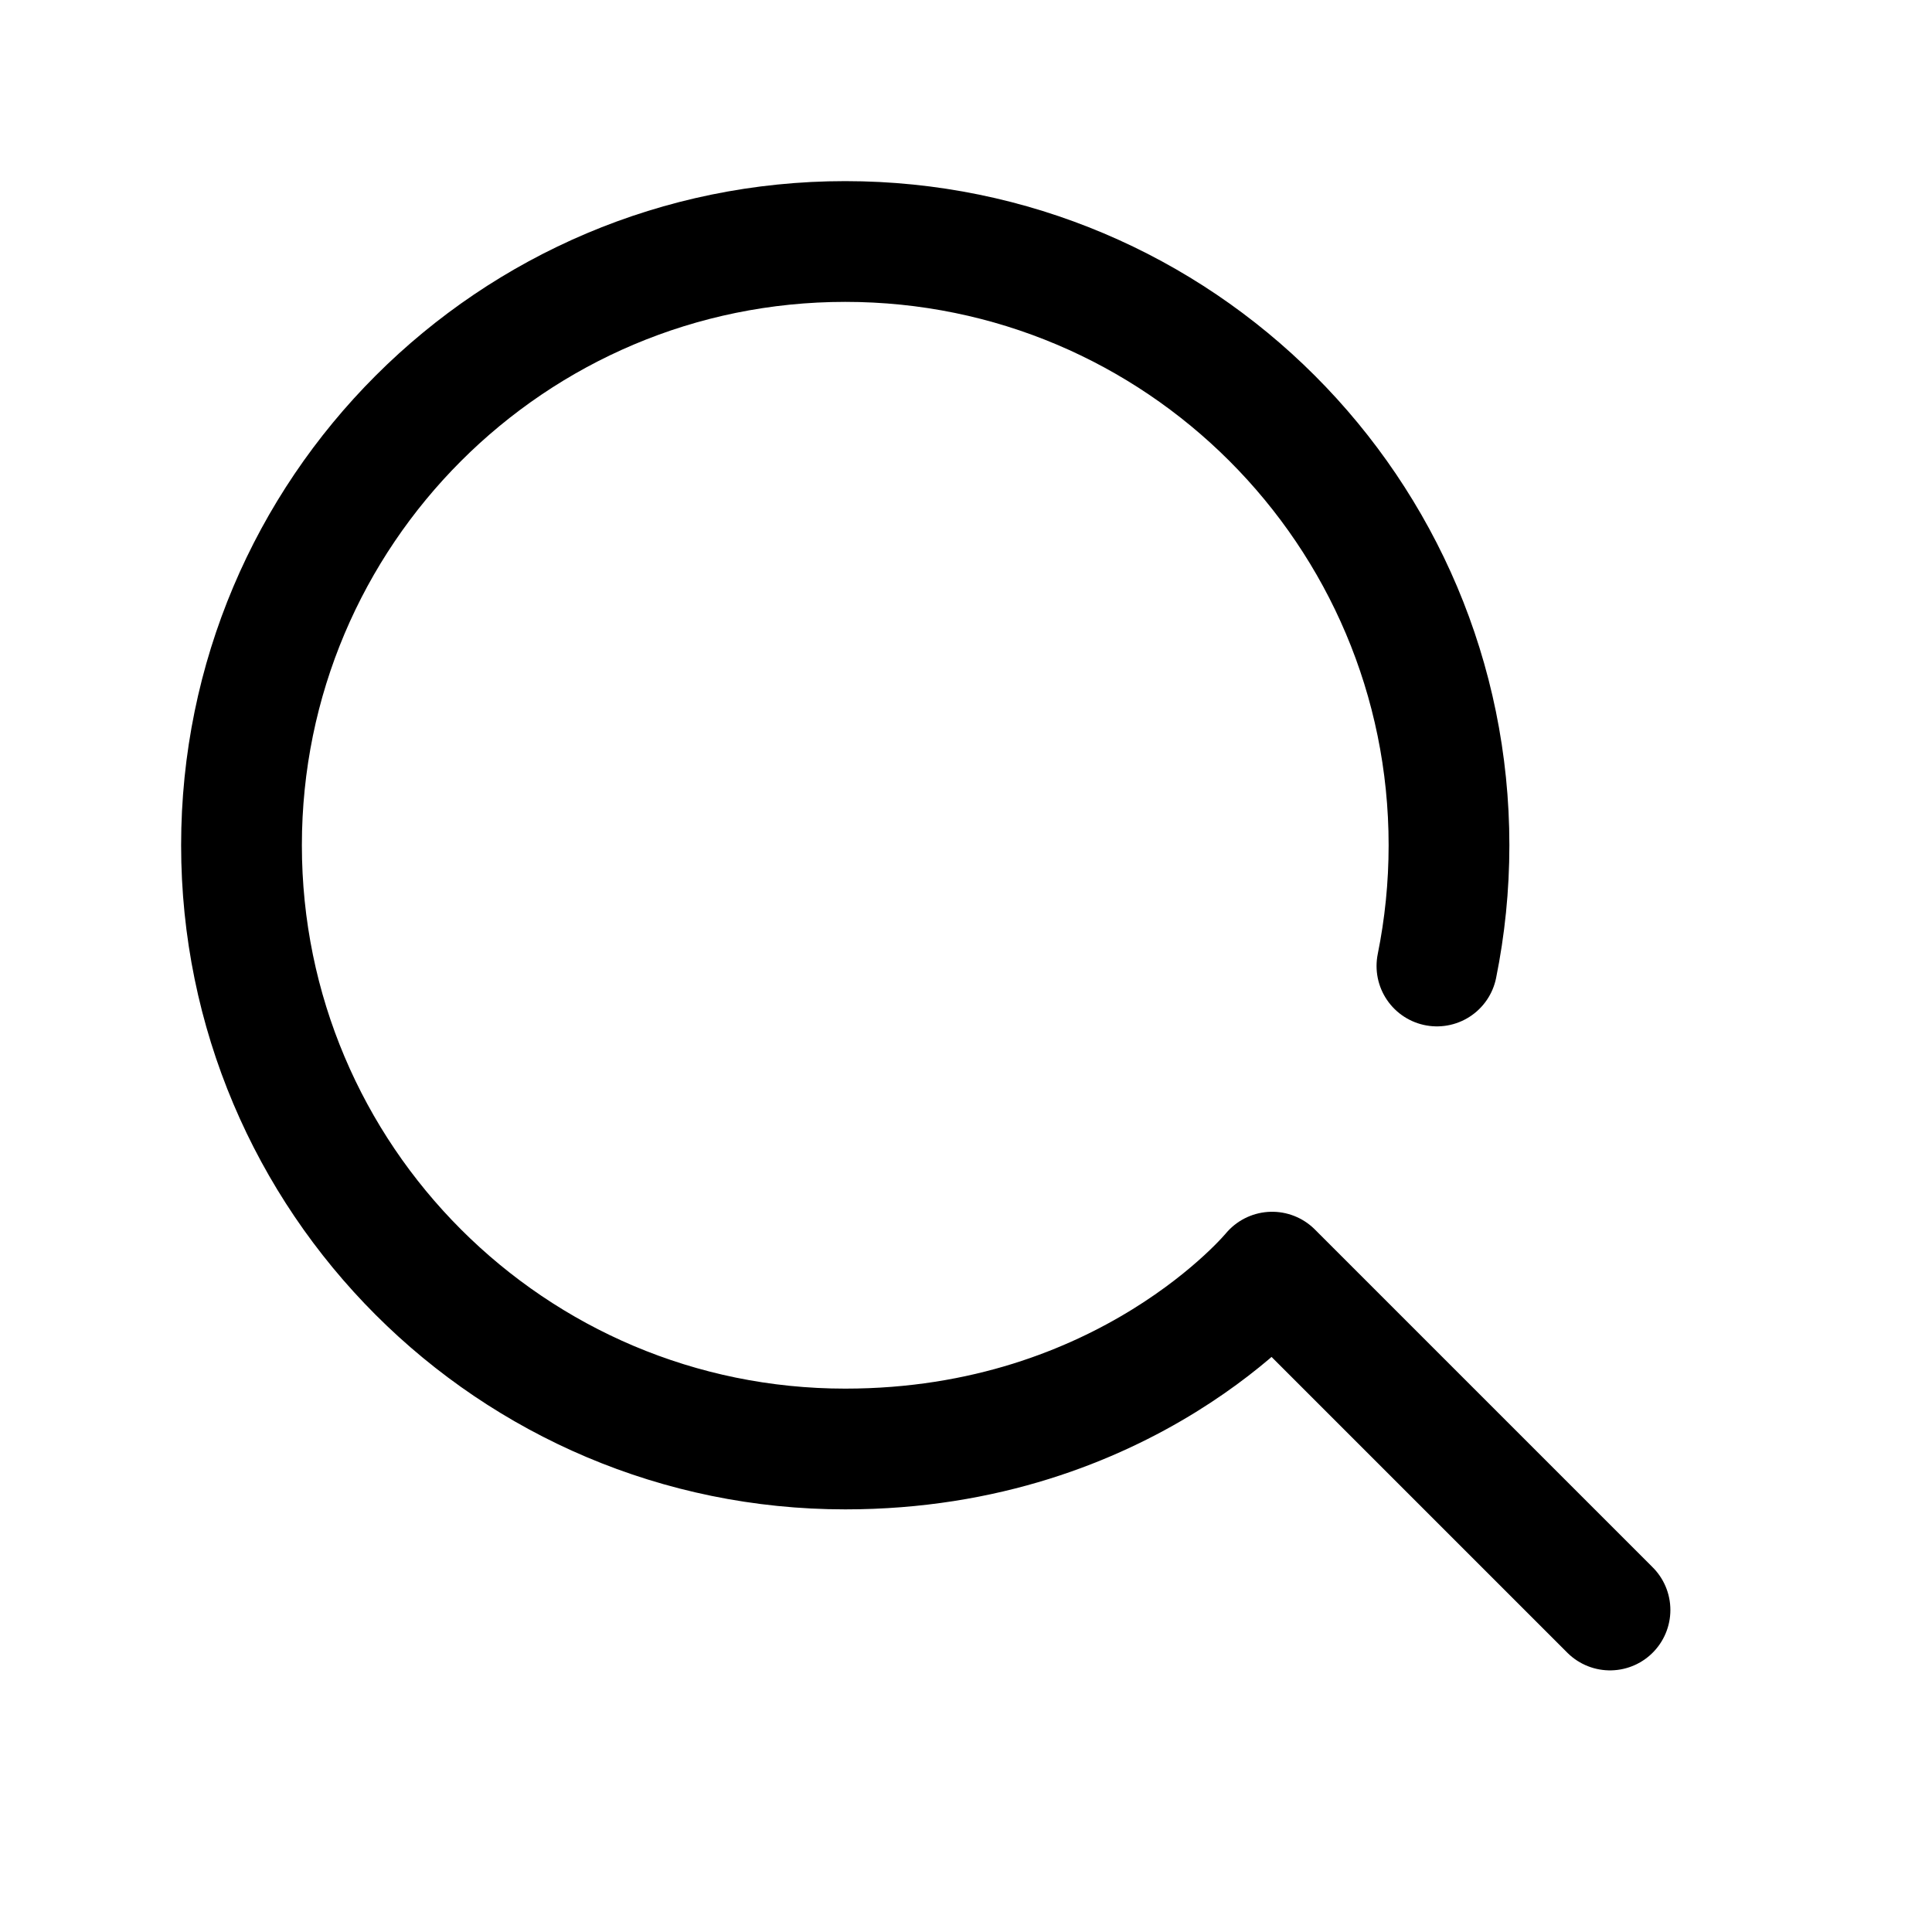
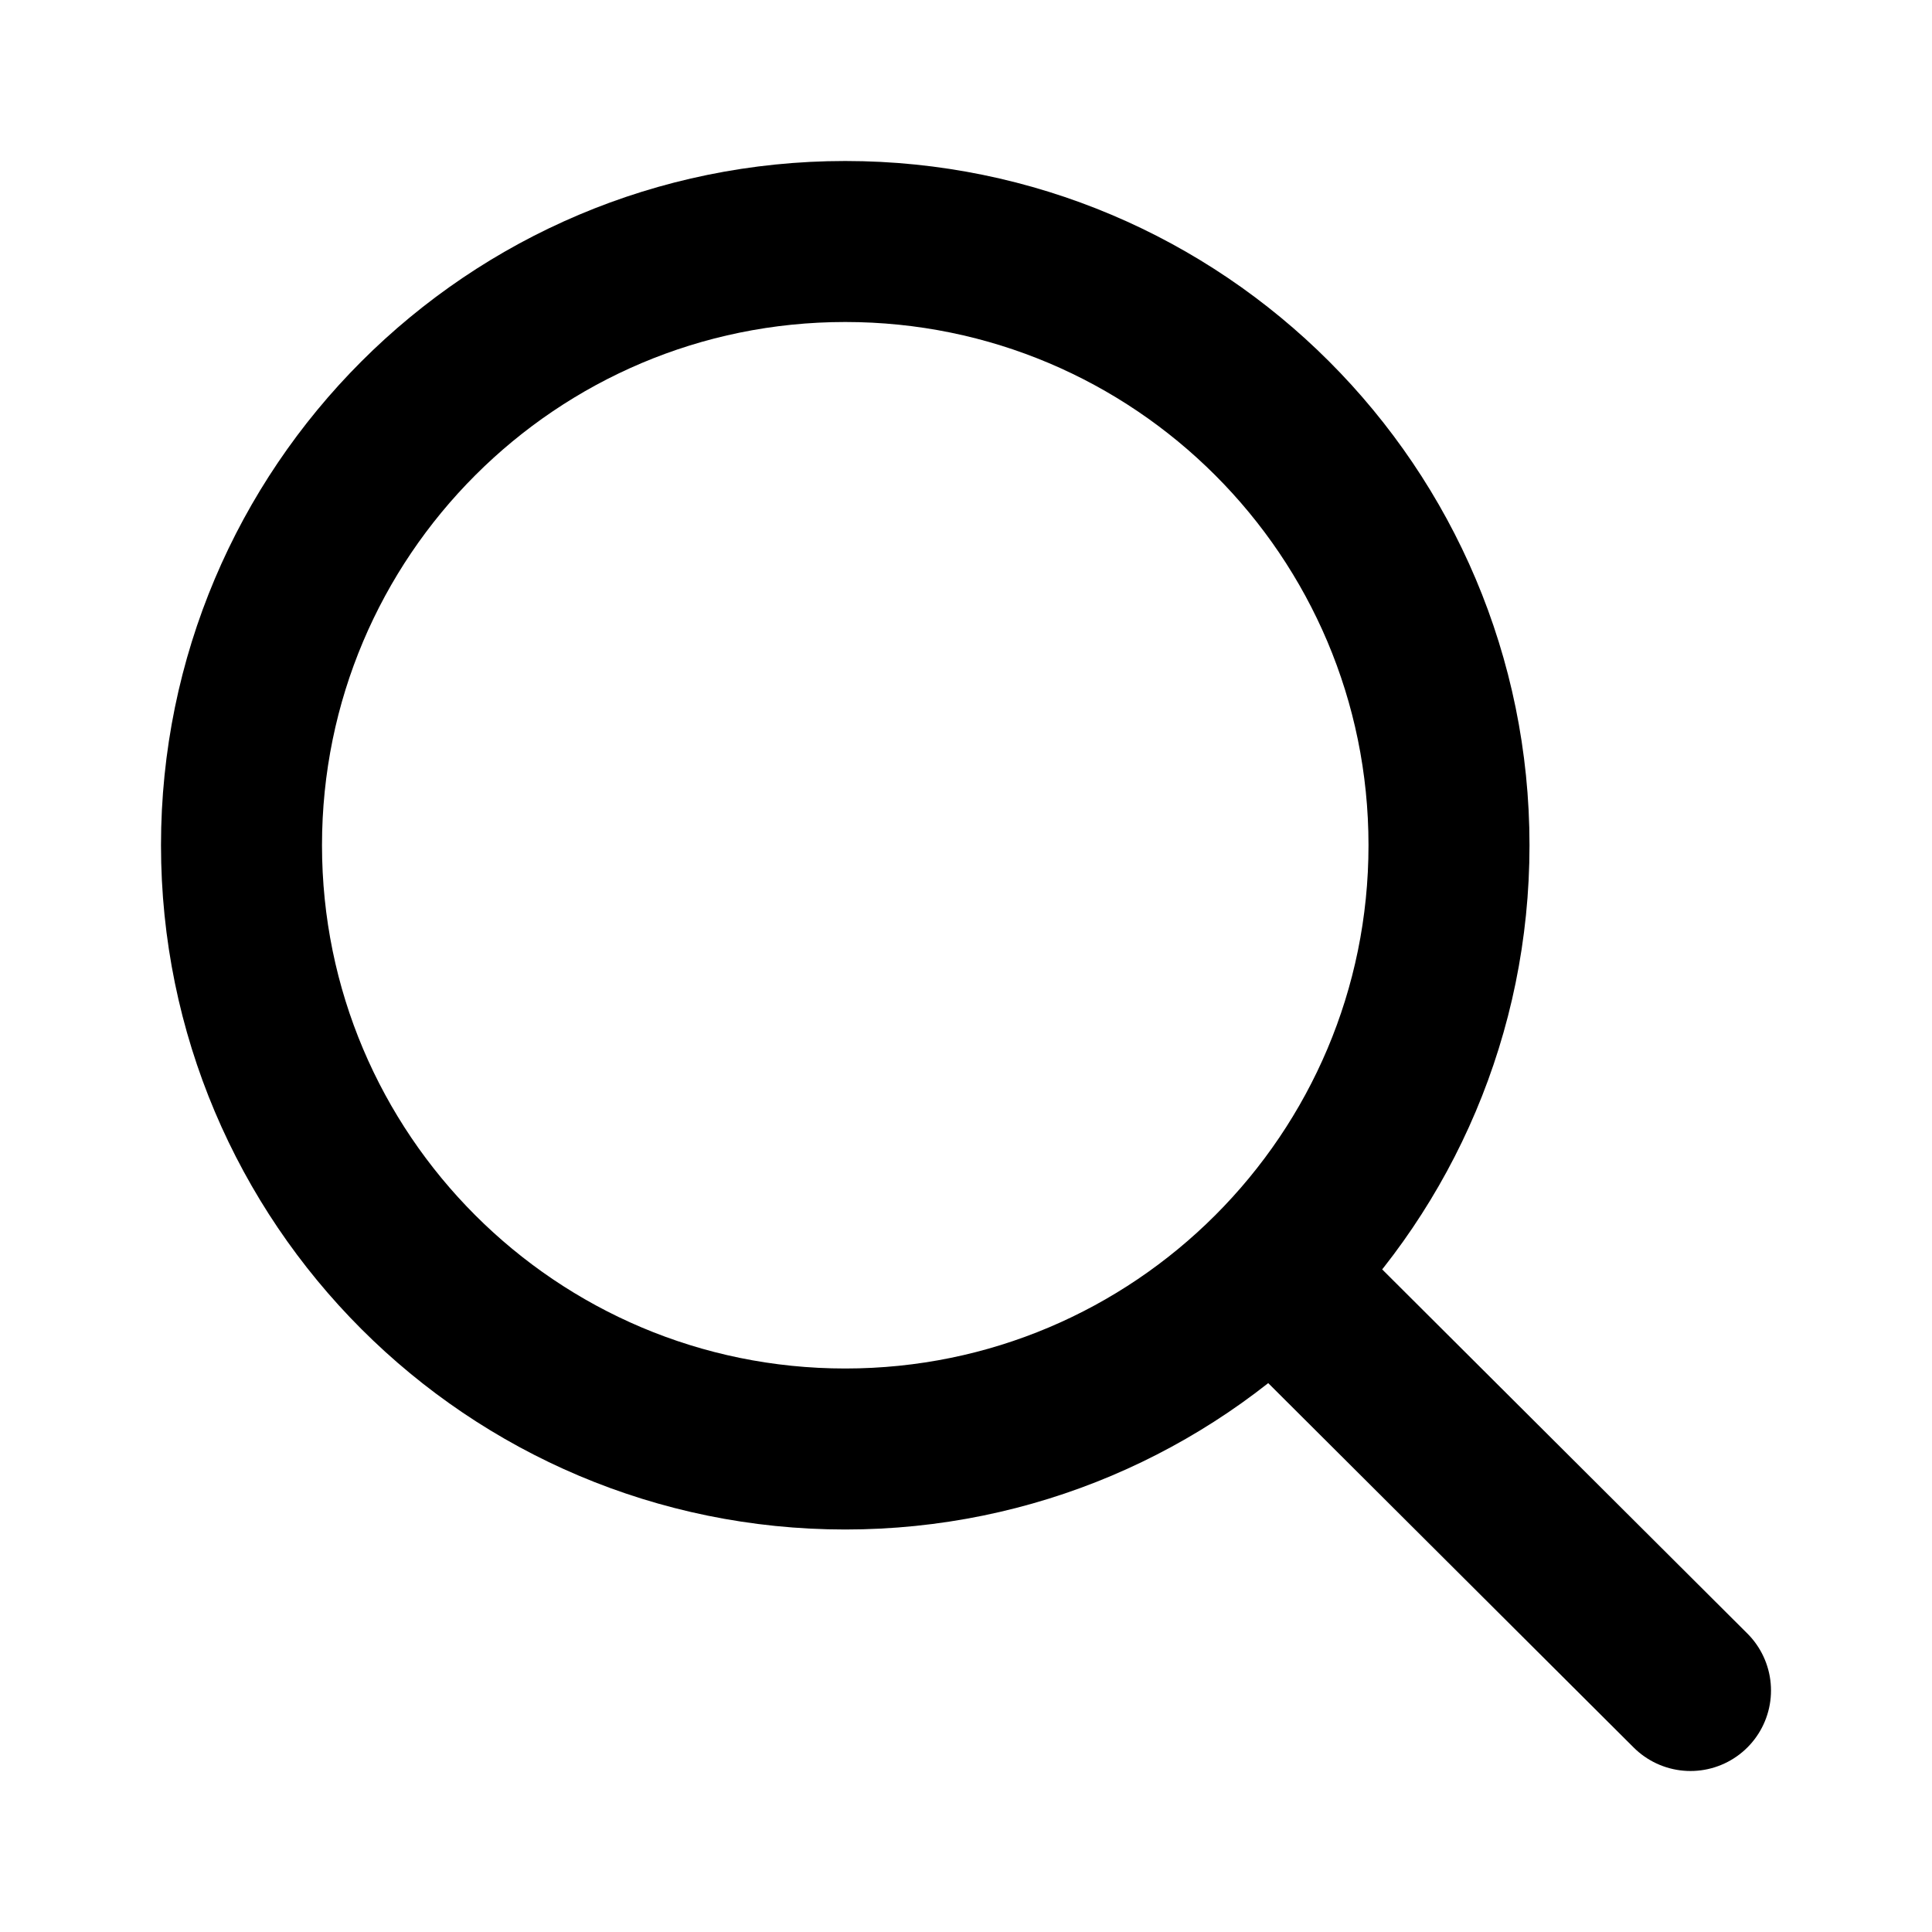
<svg xmlns="http://www.w3.org/2000/svg" width="800px" height="800px" viewBox="0 0 24 24" fill="none">
-   <path d="M20 20L15.803 15.803C15.803 15.803 14 18 10.5 18C6.358 18 3 14.642 3 10.5C3 6.358 6.358 3 10.5 3C14.642 3 18 6.358 18 10.5C18 11.014 17.948 11.515 17.85 12" stroke="#000000" stroke-width="1.5" stroke-linecap="round" stroke-linejoin="round" />
+   <path d="M15.796 15.811L21 21M18 10.5C18 14.642 14.642 18 10.5 18C6.358 18 3 14.642 3 10.5C3 6.358 6.358 3 10.5 3C14.642 3 18 6.358 18 10.5Z" stroke="#000000" stroke-width="2" stroke-linecap="round" stroke-linejoin="round" />
</svg>
